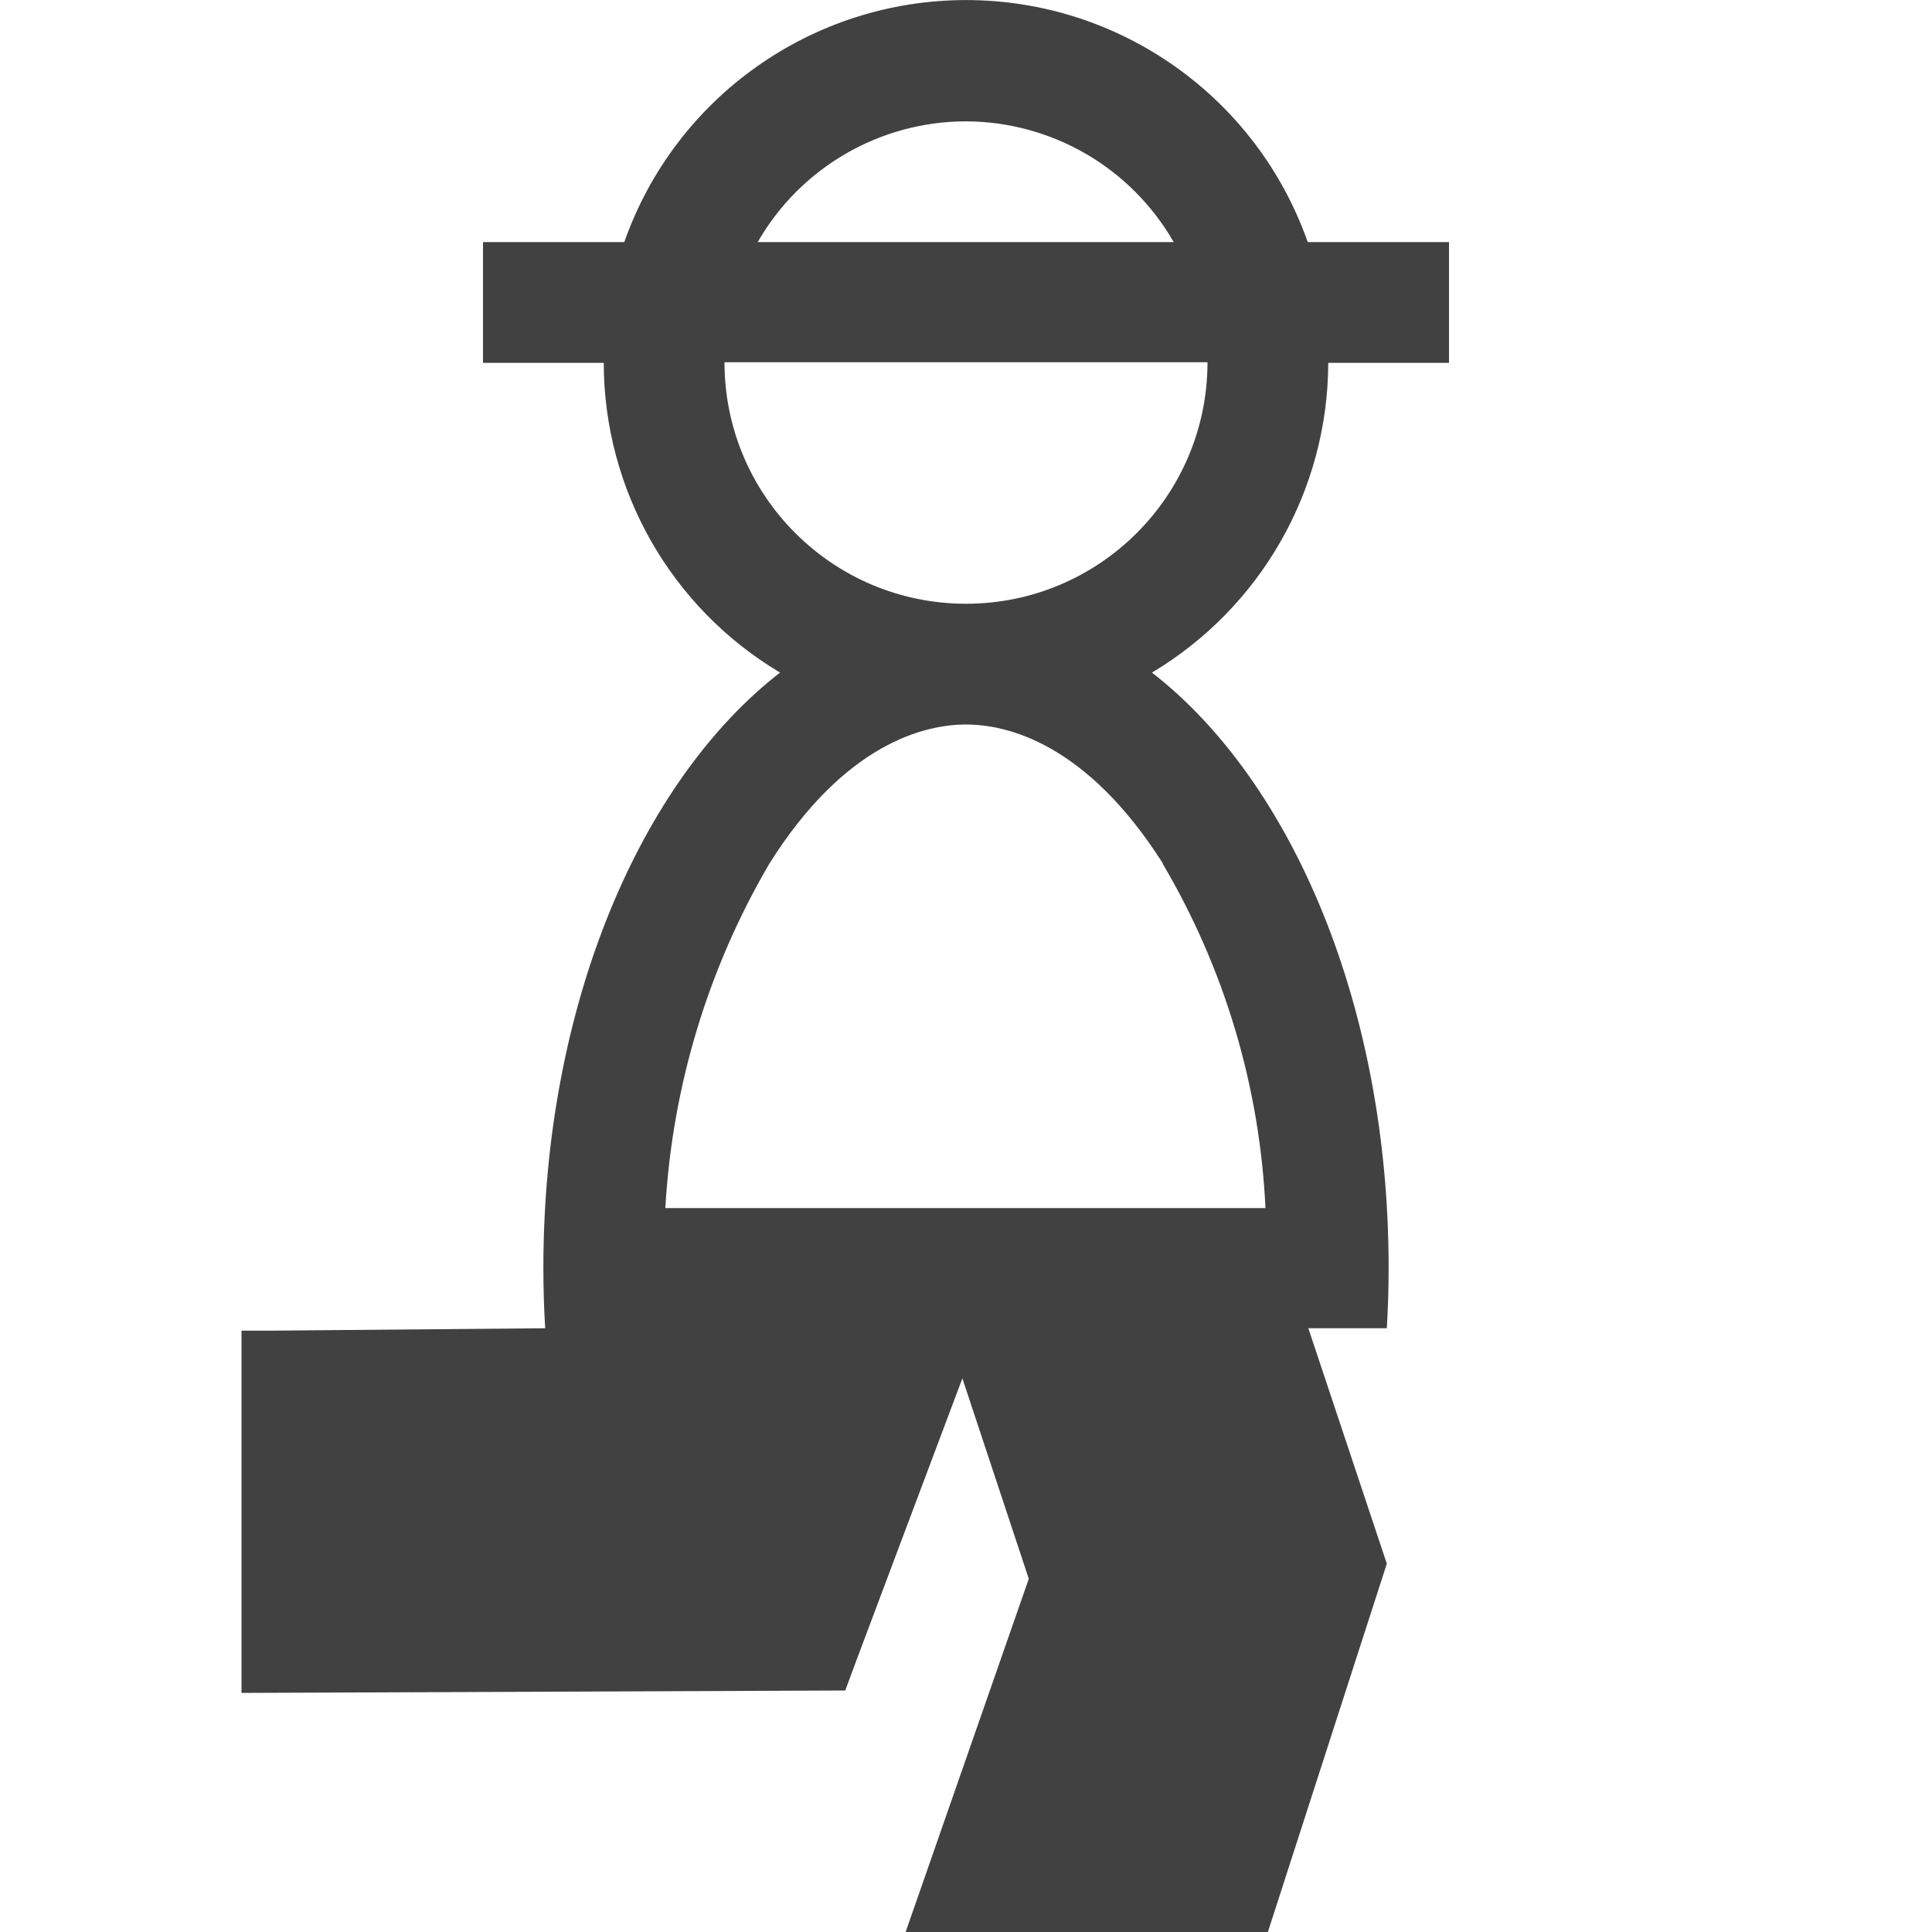
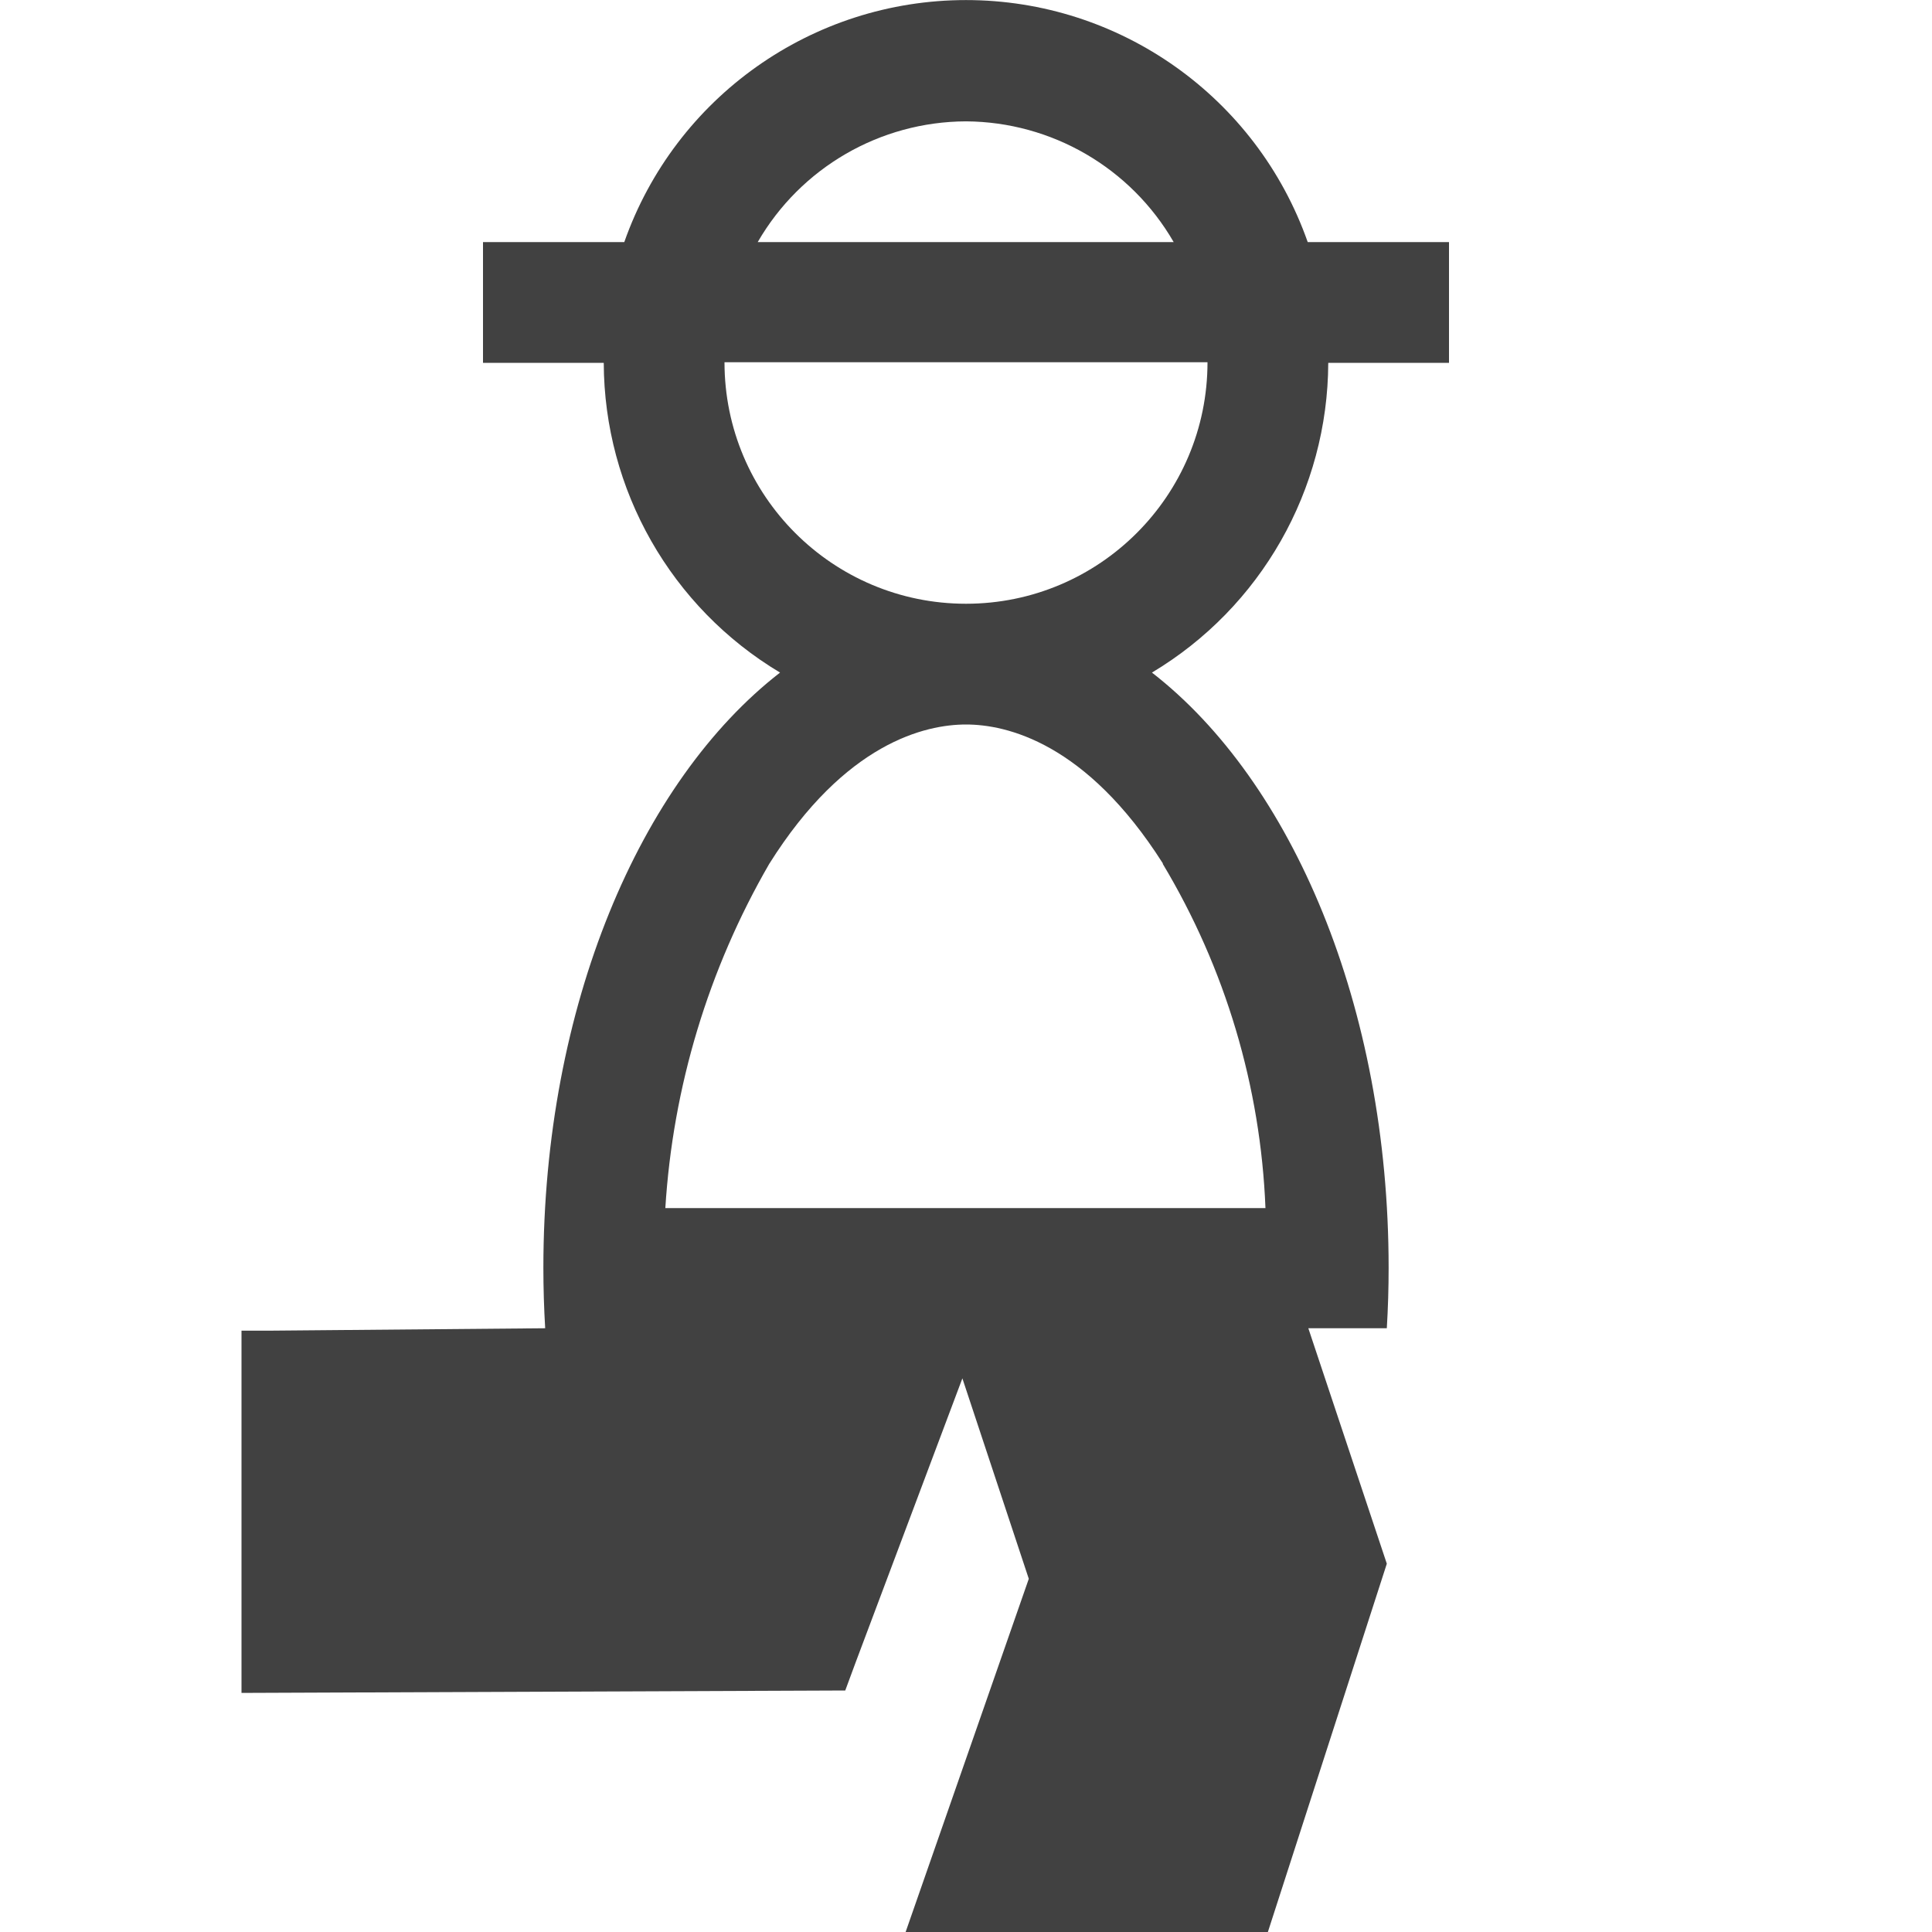
<svg xmlns="http://www.w3.org/2000/svg" viewBox="0 0 32 32">
-   <path fill="#414141" d="M22 6.01h2v-2h-2.34a6 6 0 0 0-11.32 0H8v2h2a5.98 5.98 0 0 0 2.92 5.13C10.6 12.94 9 16.67 9 21c0 .34.01.67.03 1l-4.56.04H4v6L14 28l.17-.46 1.77-4.71 1.1 3.32L15 32h6l1.97-6.1-1.3-3.9h1.3c.02-.33.03-.66.03-1 0-4.33-1.6-8.06-3.92-9.86A5.99 5.99 0 0 0 22 6.01zm-6-4a3.98 3.98 0 0 1 3.44 2h-6.89a3.98 3.98 0 0 1 3.45-2zm3.26 12.3a12.34 12.34 0 0 1 1.7 5.7h-9.94a12.72 12.72 0 0 1 1.72-5.7C14 12.3 15.33 12 16 12s1.99.3 3.26 2.3zM16 10a4 4 0 0 1-4-4h8a4 4 0 0 1-4 4z" />
+   <path fill="#414141" d="M22 6.01h2v-2h-2.34a6 6 0 0 0-11.32 0H8v2h2a6 6 0 0 0 2.92 5.13C10.6 12.94 9 16.67 9 21q0 .5.03 1l-4.56.04H4v6L14 28l.17-.46 1.77-4.71 1.1 3.32L15 32h6l1.97-6.1-1.3-3.9h1.3q.03-.5.03-1c0-4.33-1.6-8.06-3.92-9.86A6 6 0 0 0 22 6.01m-6-4a4 4 0 0 1 3.44 2h-6.89a4 4 0 0 1 3.45-2m3.26 12.3a12 12 0 0 1 1.7 5.7h-9.94a13 13 0 0 1 1.72-5.7C14 12.3 15.33 12 16 12s1.99.3 3.26 2.3zM16 10a4 4 0 0 1-4-4h8a4 4 0 0 1-4 4" />
</svg>
